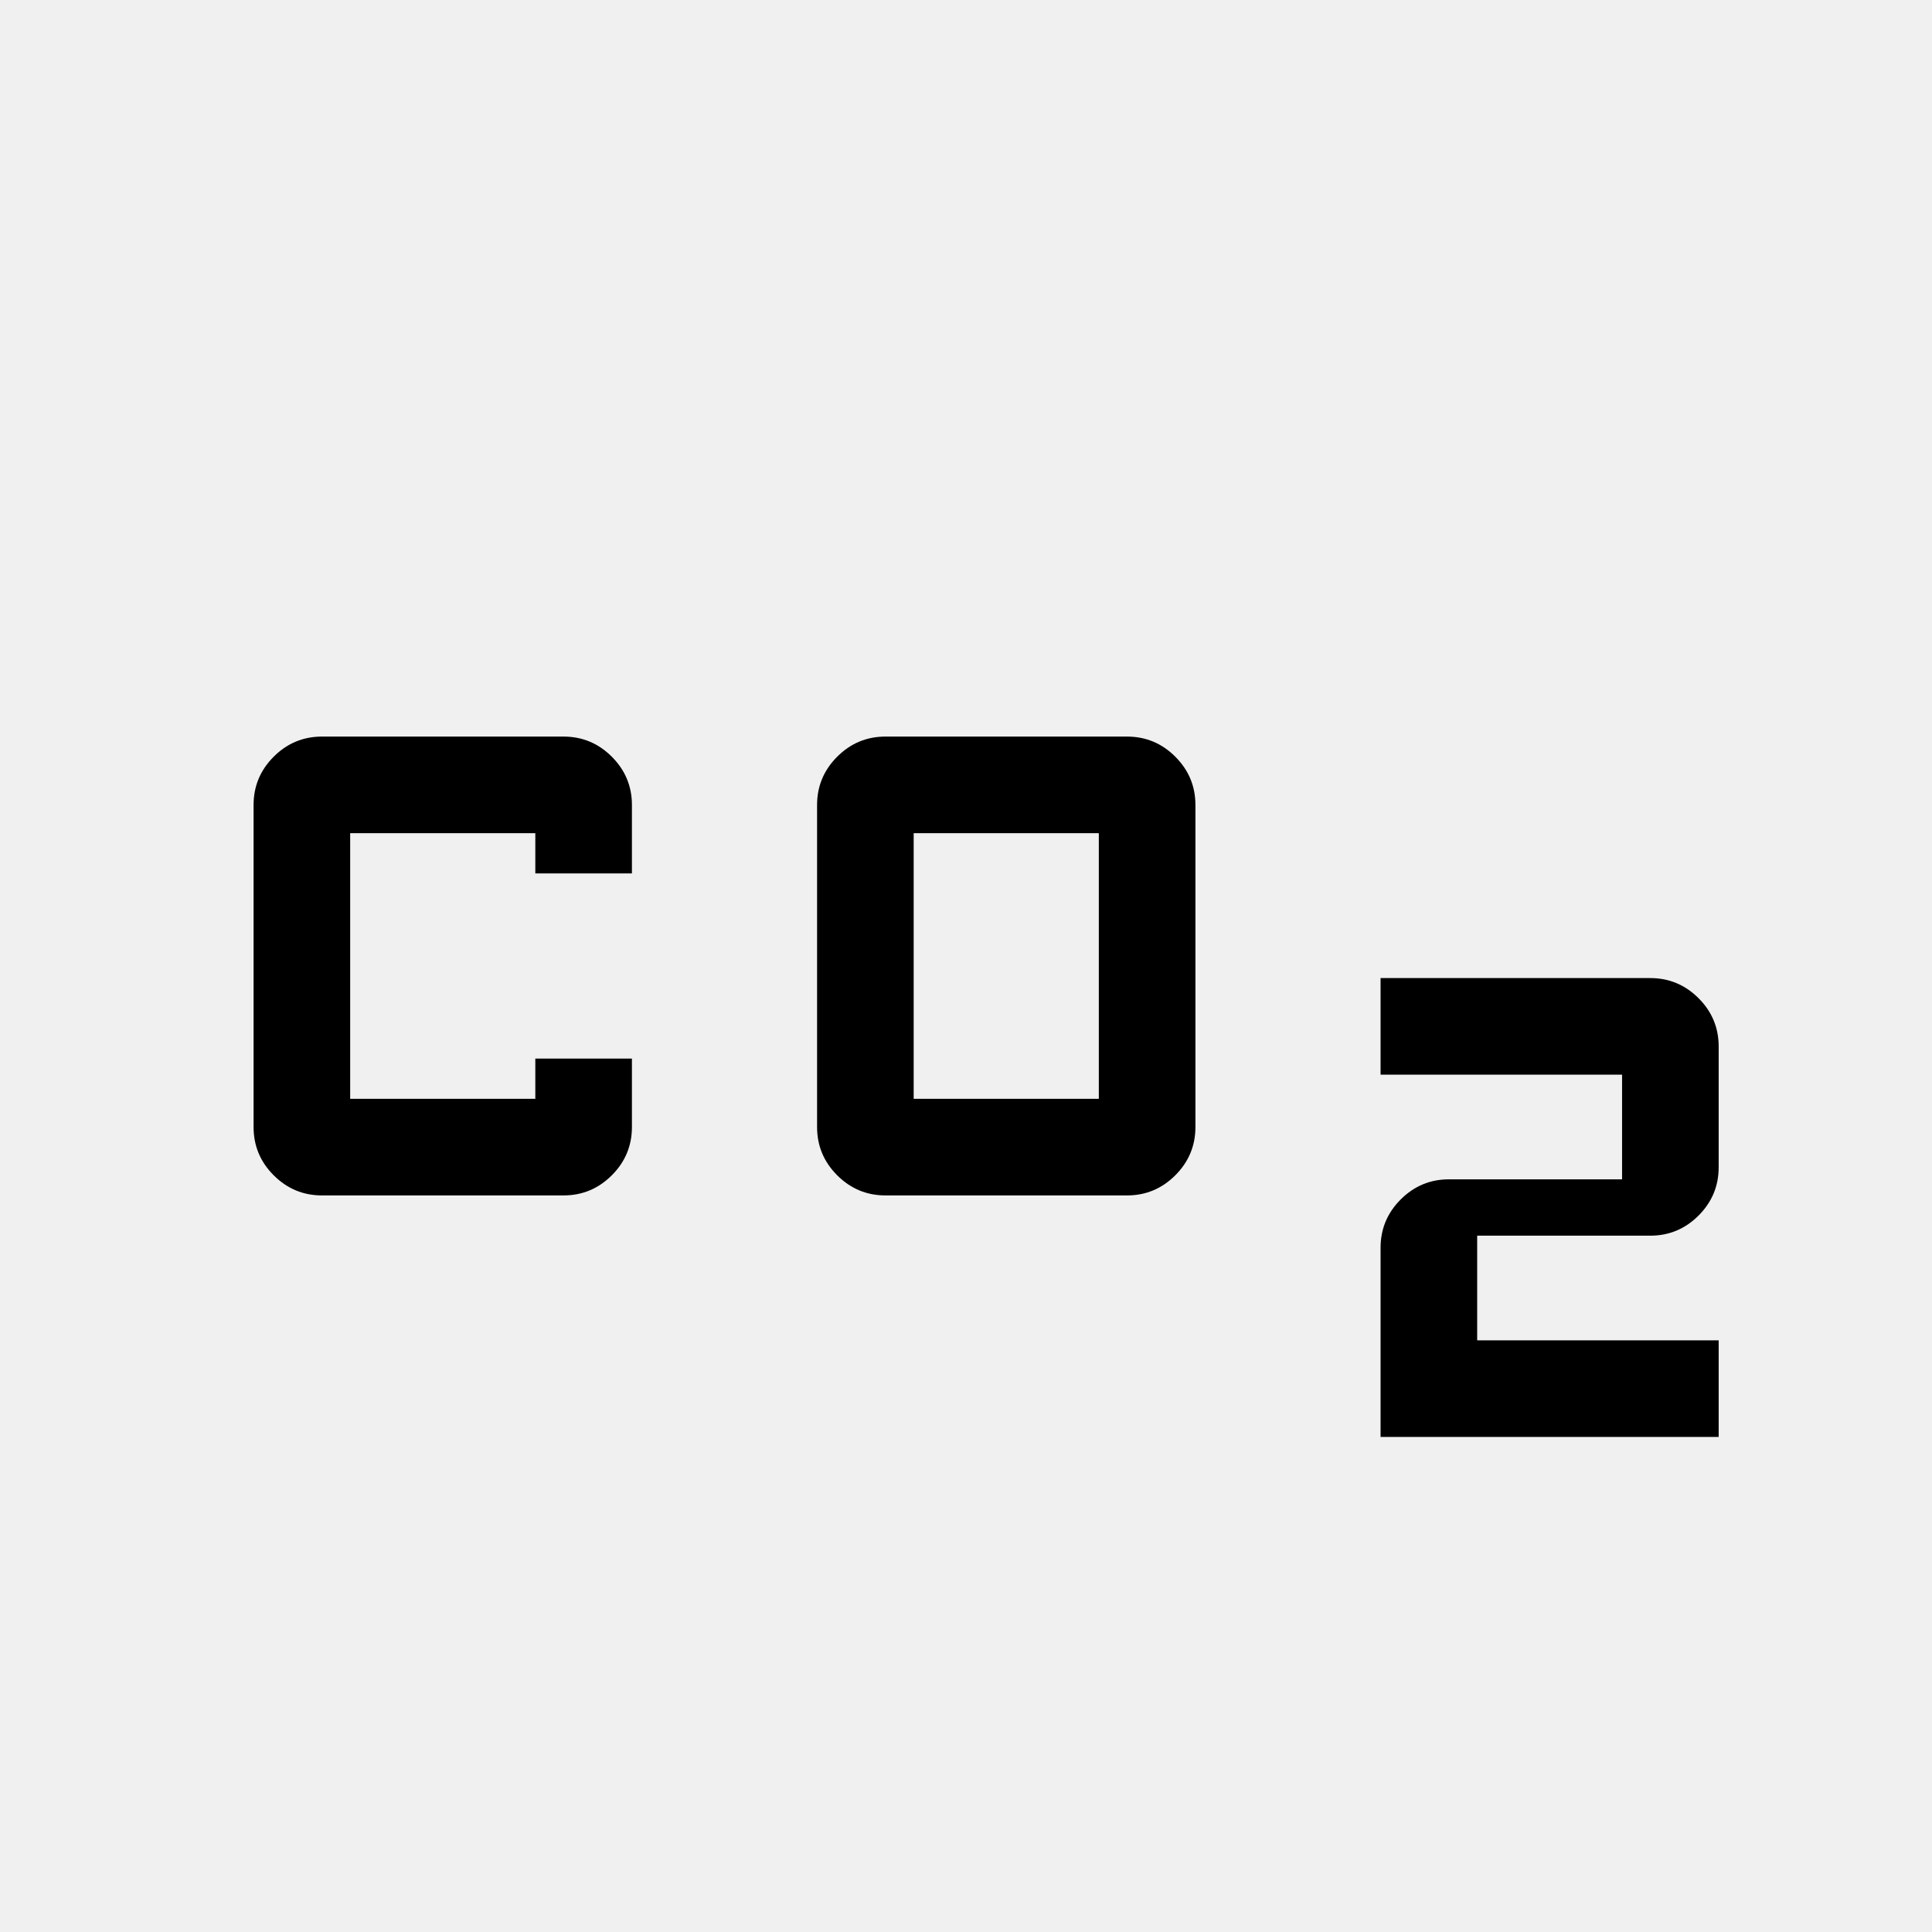
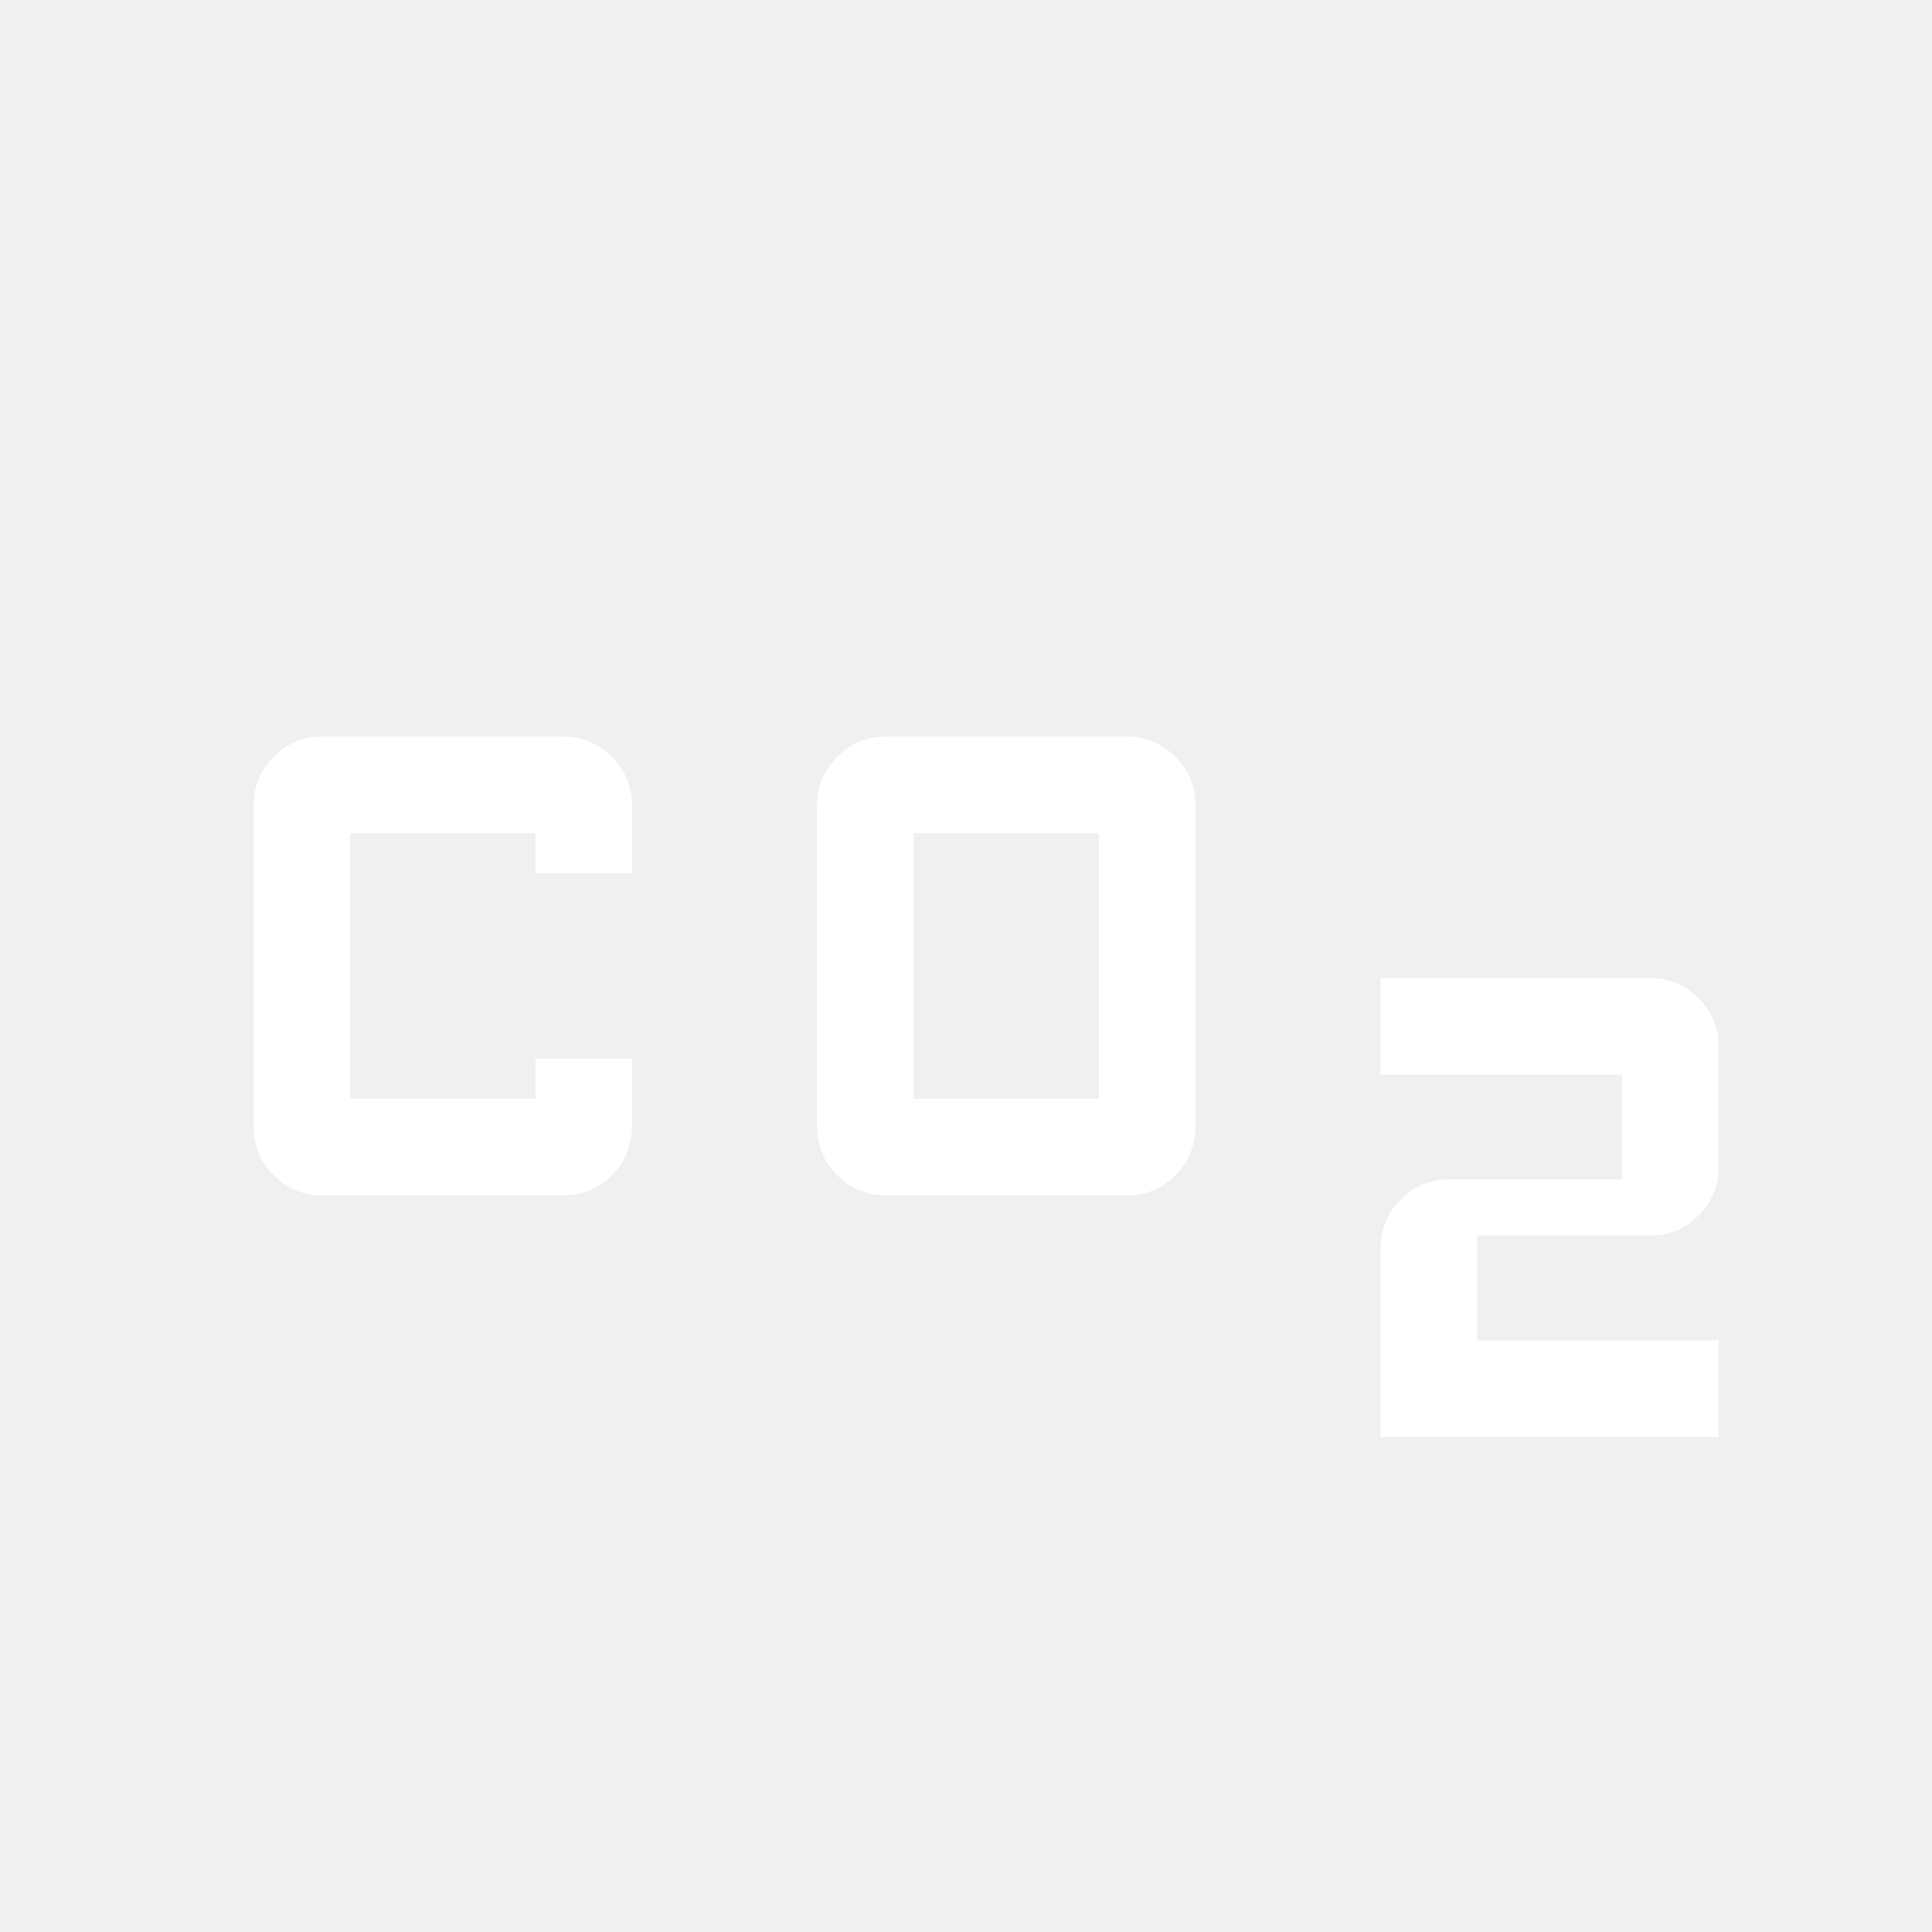
- <svg xmlns="http://www.w3.org/2000/svg" height="48" width="48">
-   <path d="M22 29.7q-.7 0-1.2-.5t-.5-1.2v-8q0-.7.5-1.2t1.2-.5h6q.7 0 1.2.5t.5 1.2v8q0 .7-.5 1.2t-1.2.5Zm.7-2.4h4.6v-6.6h-4.6ZM8 29.7q-.7 0-1.2-.5T6.3 28v-8q0-.7.5-1.2t1.2-.5h6q.7 0 1.2.5t.5 1.2v1.7h-2.4v-1H8.7v6.6h4.6v-1h2.4V28q0 .7-.5 1.2t-1.2.5Zm26.3 6V31q0-.7.5-1.2t1.2-.5h4.3v-2.6h-6v-2.4H41q.7 0 1.2.5t.5 1.2v3q0 .7-.5 1.2t-1.2.5h-4.3v2.6h6v2.4Z" />
+ <svg xmlns="http://www.w3.org/2000/svg" version="1.1" id="Layer_1" x="0px" y="0px" viewBox="0 0 48 48" style="enable-background:new 0 0 48 48;" xml:space="preserve">
+   <style type="text/css">
+ 	.st0{fill:#FFFFFF;}
+ </style>
+   <path class="st0" d="M22,29.7c-0.5,0-0.9-0.2-1.2-0.5c-0.3-0.3-0.5-0.7-0.5-1.2v-8c0-0.5,0.2-0.9,0.5-1.2s0.7-0.5,1.2-0.5h6  c0.5,0,0.9,0.2,1.2,0.5c0.3,0.3,0.5,0.7,0.5,1.2v8c0,0.5-0.2,0.9-0.5,1.2c-0.3,0.3-0.7,0.5-1.2,0.5H22z M22.7,27.3h4.6v-6.6h-4.6  V27.3z M8,29.7c-0.5,0-0.9-0.2-1.2-0.5c-0.3-0.3-0.5-0.7-0.5-1.2v-8c0-0.5,0.2-0.9,0.5-1.2c0.3-0.3,0.7-0.5,1.2-0.5h6  c0.5,0,0.9,0.2,1.2,0.5c0.3,0.3,0.5,0.7,0.5,1.2v1.7h-2.4v-1H8.7v6.6h4.6v-1h2.4V28c0,0.5-0.2,0.9-0.5,1.2c-0.3,0.3-0.7,0.5-1.2,0.5  H8z M34.3,35.7V31c0-0.5,0.2-0.9,0.5-1.2c0.3-0.3,0.7-0.5,1.2-0.5h4.3v-2.6h-6v-2.4H41c0.5,0,0.9,0.2,1.2,0.5  c0.3,0.3,0.5,0.7,0.5,1.2v3c0,0.5-0.2,0.9-0.5,1.2c-0.3,0.3-0.7,0.5-1.2,0.5h-4.3v2.6h6v2.4H34.3z" />
</svg>
